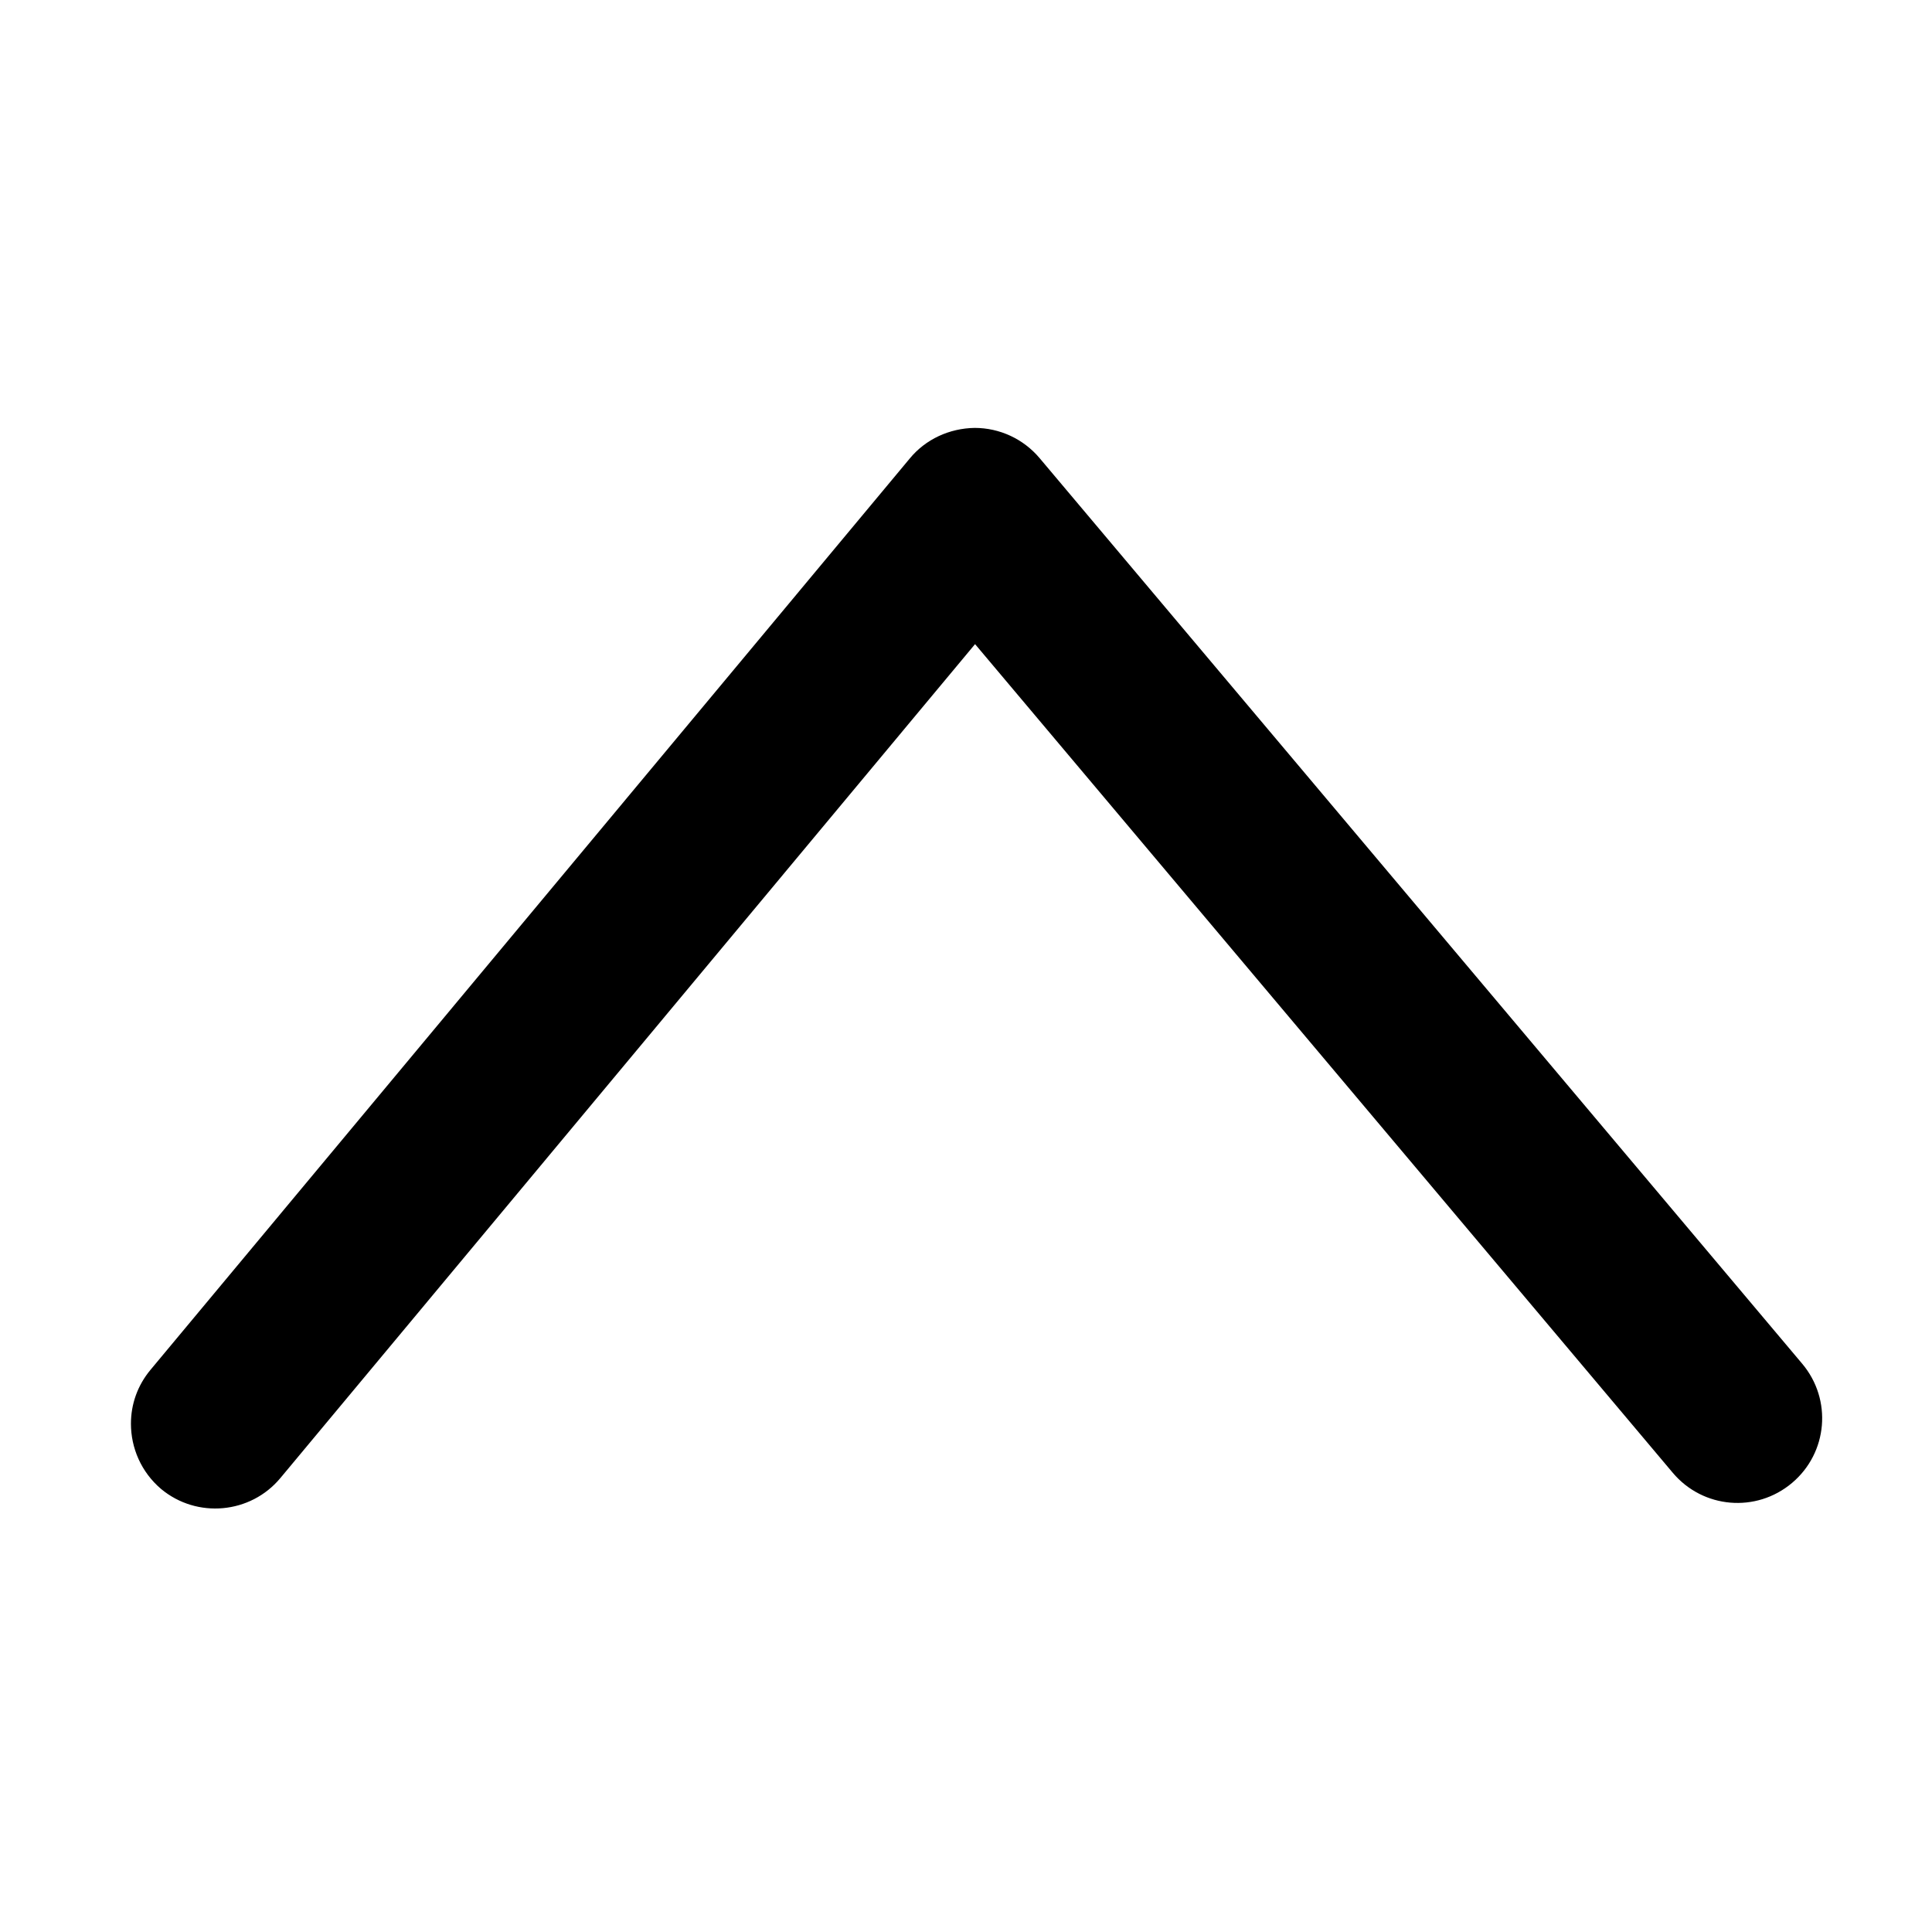
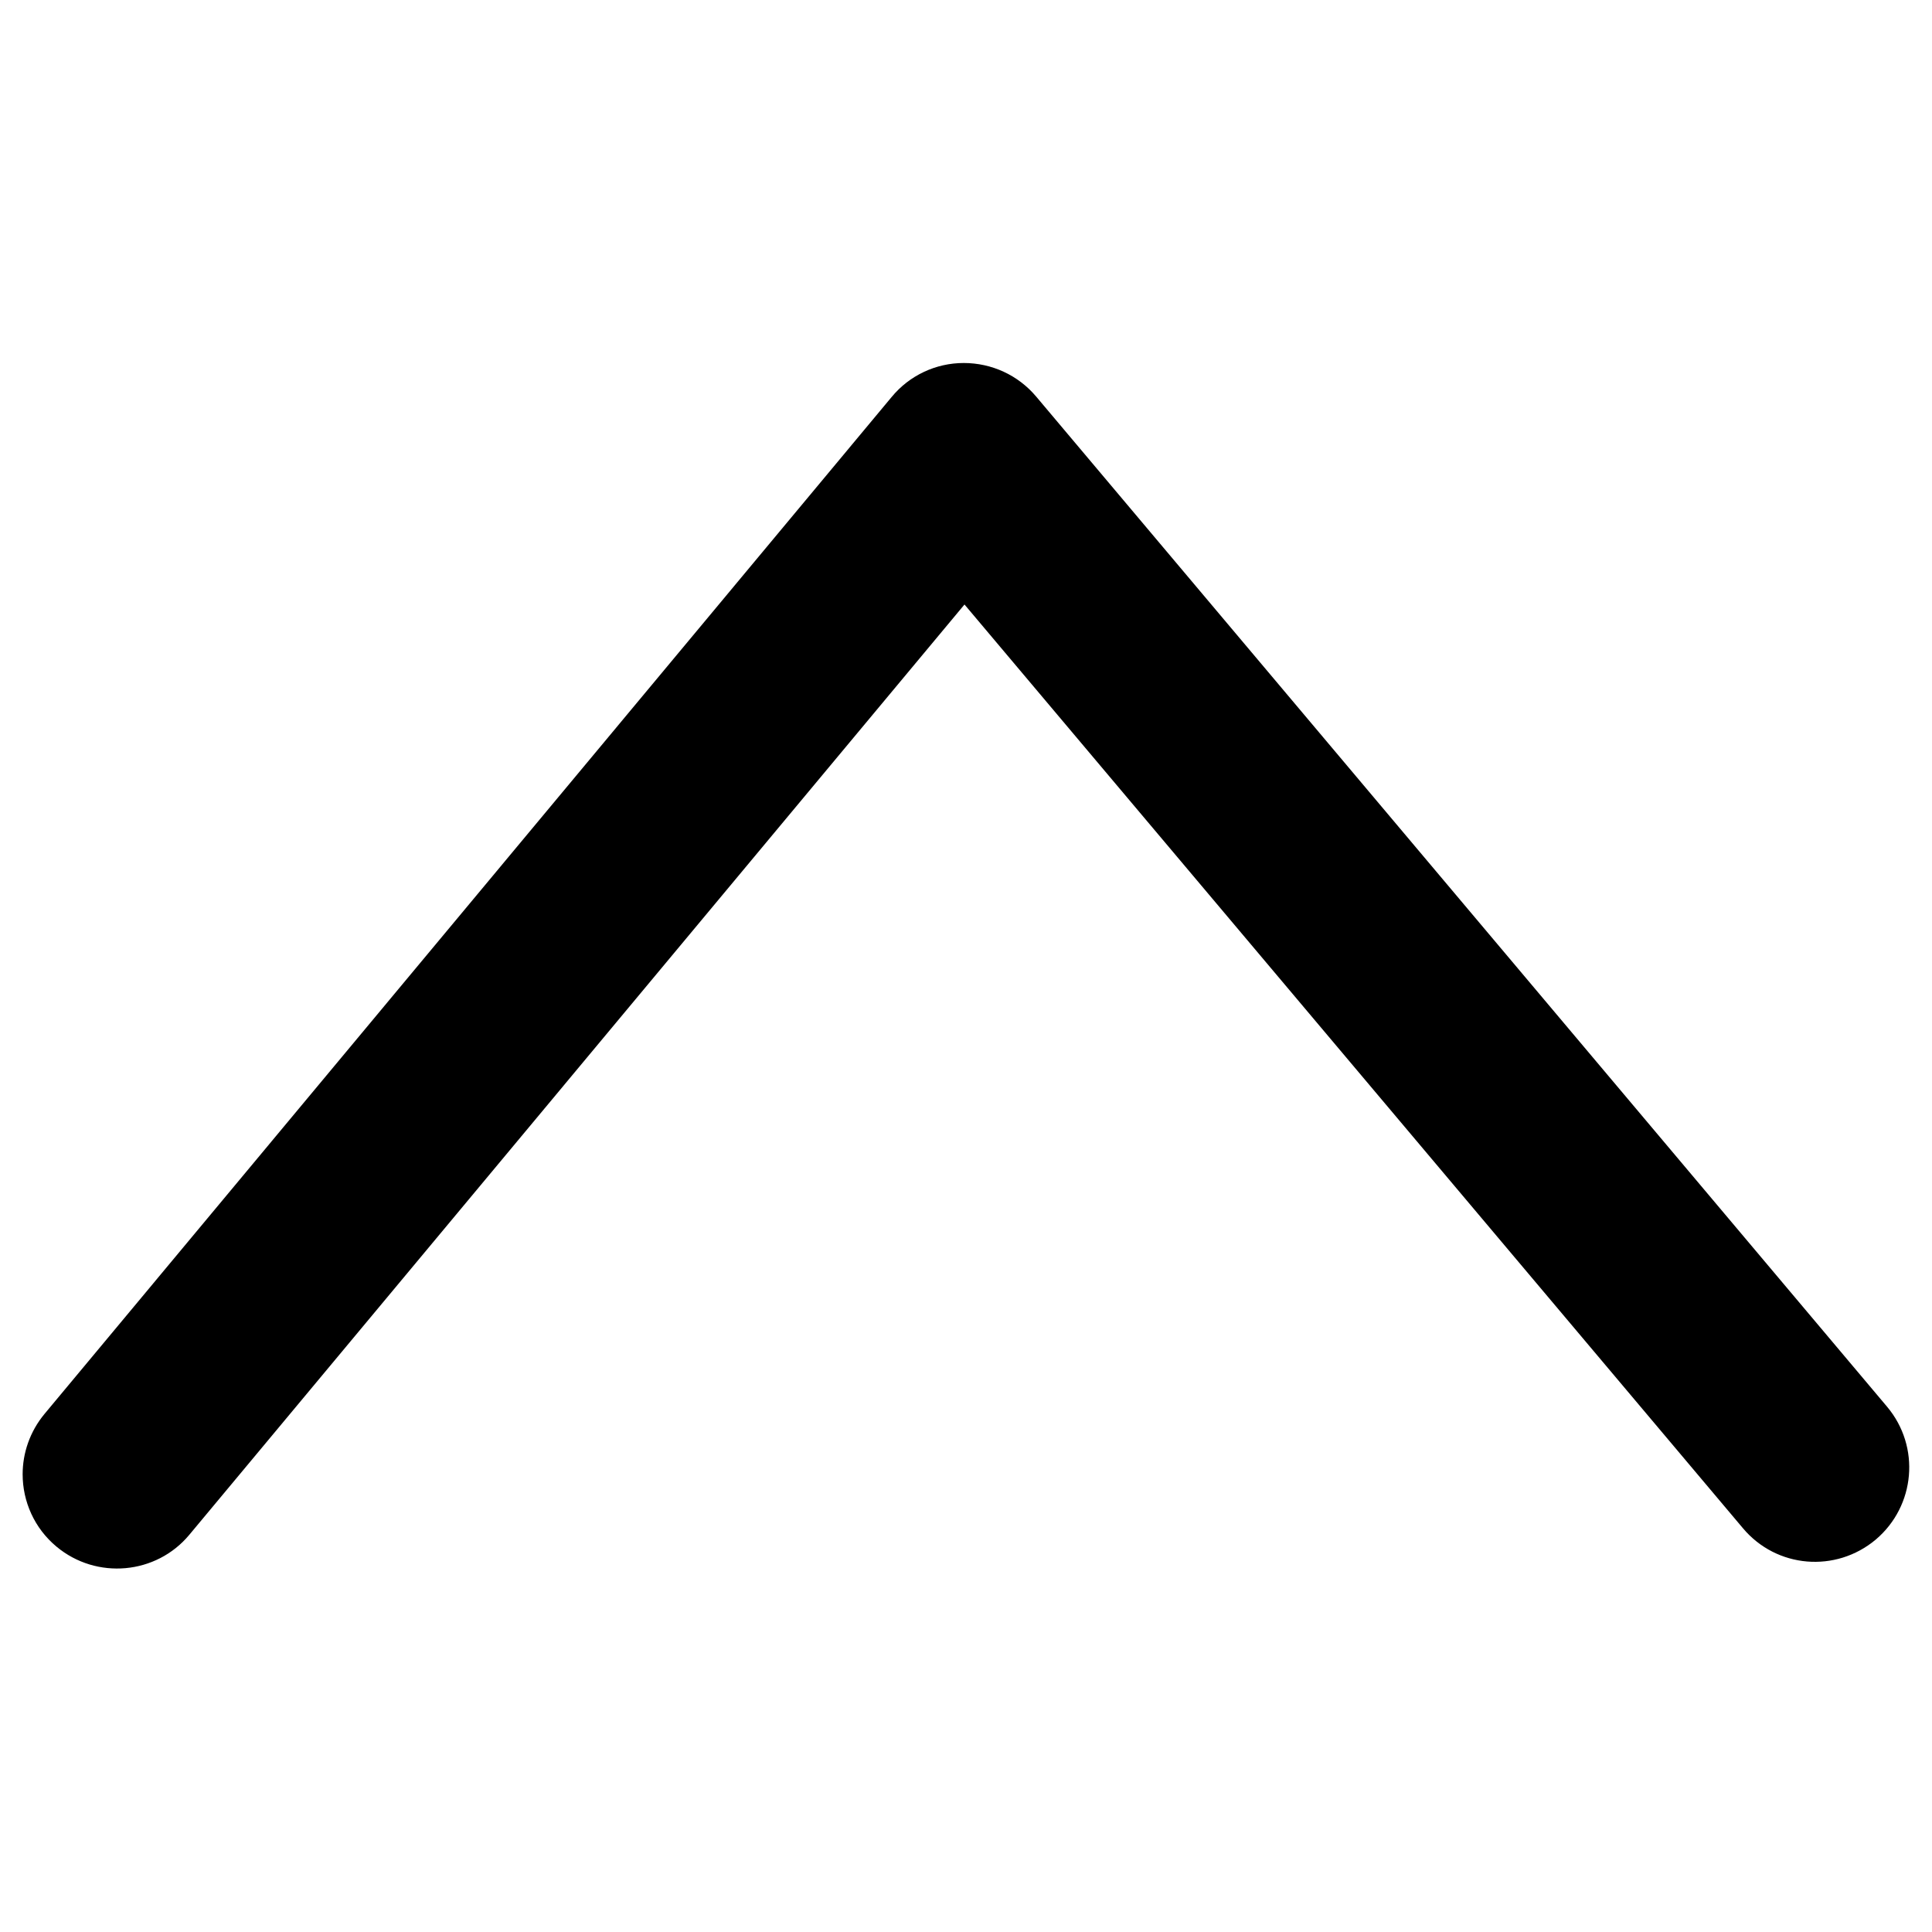
<svg xmlns="http://www.w3.org/2000/svg" version="1.1" x="0px" y="0px" viewBox="0 0 512 512" enable-background="new 0 0 512 512" xml:space="preserve">
  <g id="Layer_1">
-     <path d="M34.7,377.3c0-5.1,1.7-10.1,5.2-14.3l201.2-241.5c4.2-5.1,10.5-8,17.2-8.1c6.6,0,12.9,2.9,17.2,8l202.1,240   c8,9.5,6.8,23.6-2.7,31.6c-9.5,8-23.6,6.8-31.6-2.7L258.4,170.7l-184.1,221c-7.9,9.5-22.1,10.8-31.6,2.9   C37.4,390.1,34.7,383.7,34.7,377.3z" />
+     <path d="M6,390.7c0-5.6,1.9-11.3,5.8-16l224.5-269.5c4.7-5.7,11.7-9,19.1-9c7.4,0,14.4,3.2,19.2,8.9l225.5,267.7   c8.9,10.6,7.5,26.3-3,35.2c-10.6,8.9-26.3,7.6-35.2-3L255.6,160.2L50.2,406.7c-8.8,10.6-24.6,12-35.2,3.2C9.1,405,6,397.9,6,390.7z   " />
  </g>
  <g id="Layer_2">
</g>
</svg>
